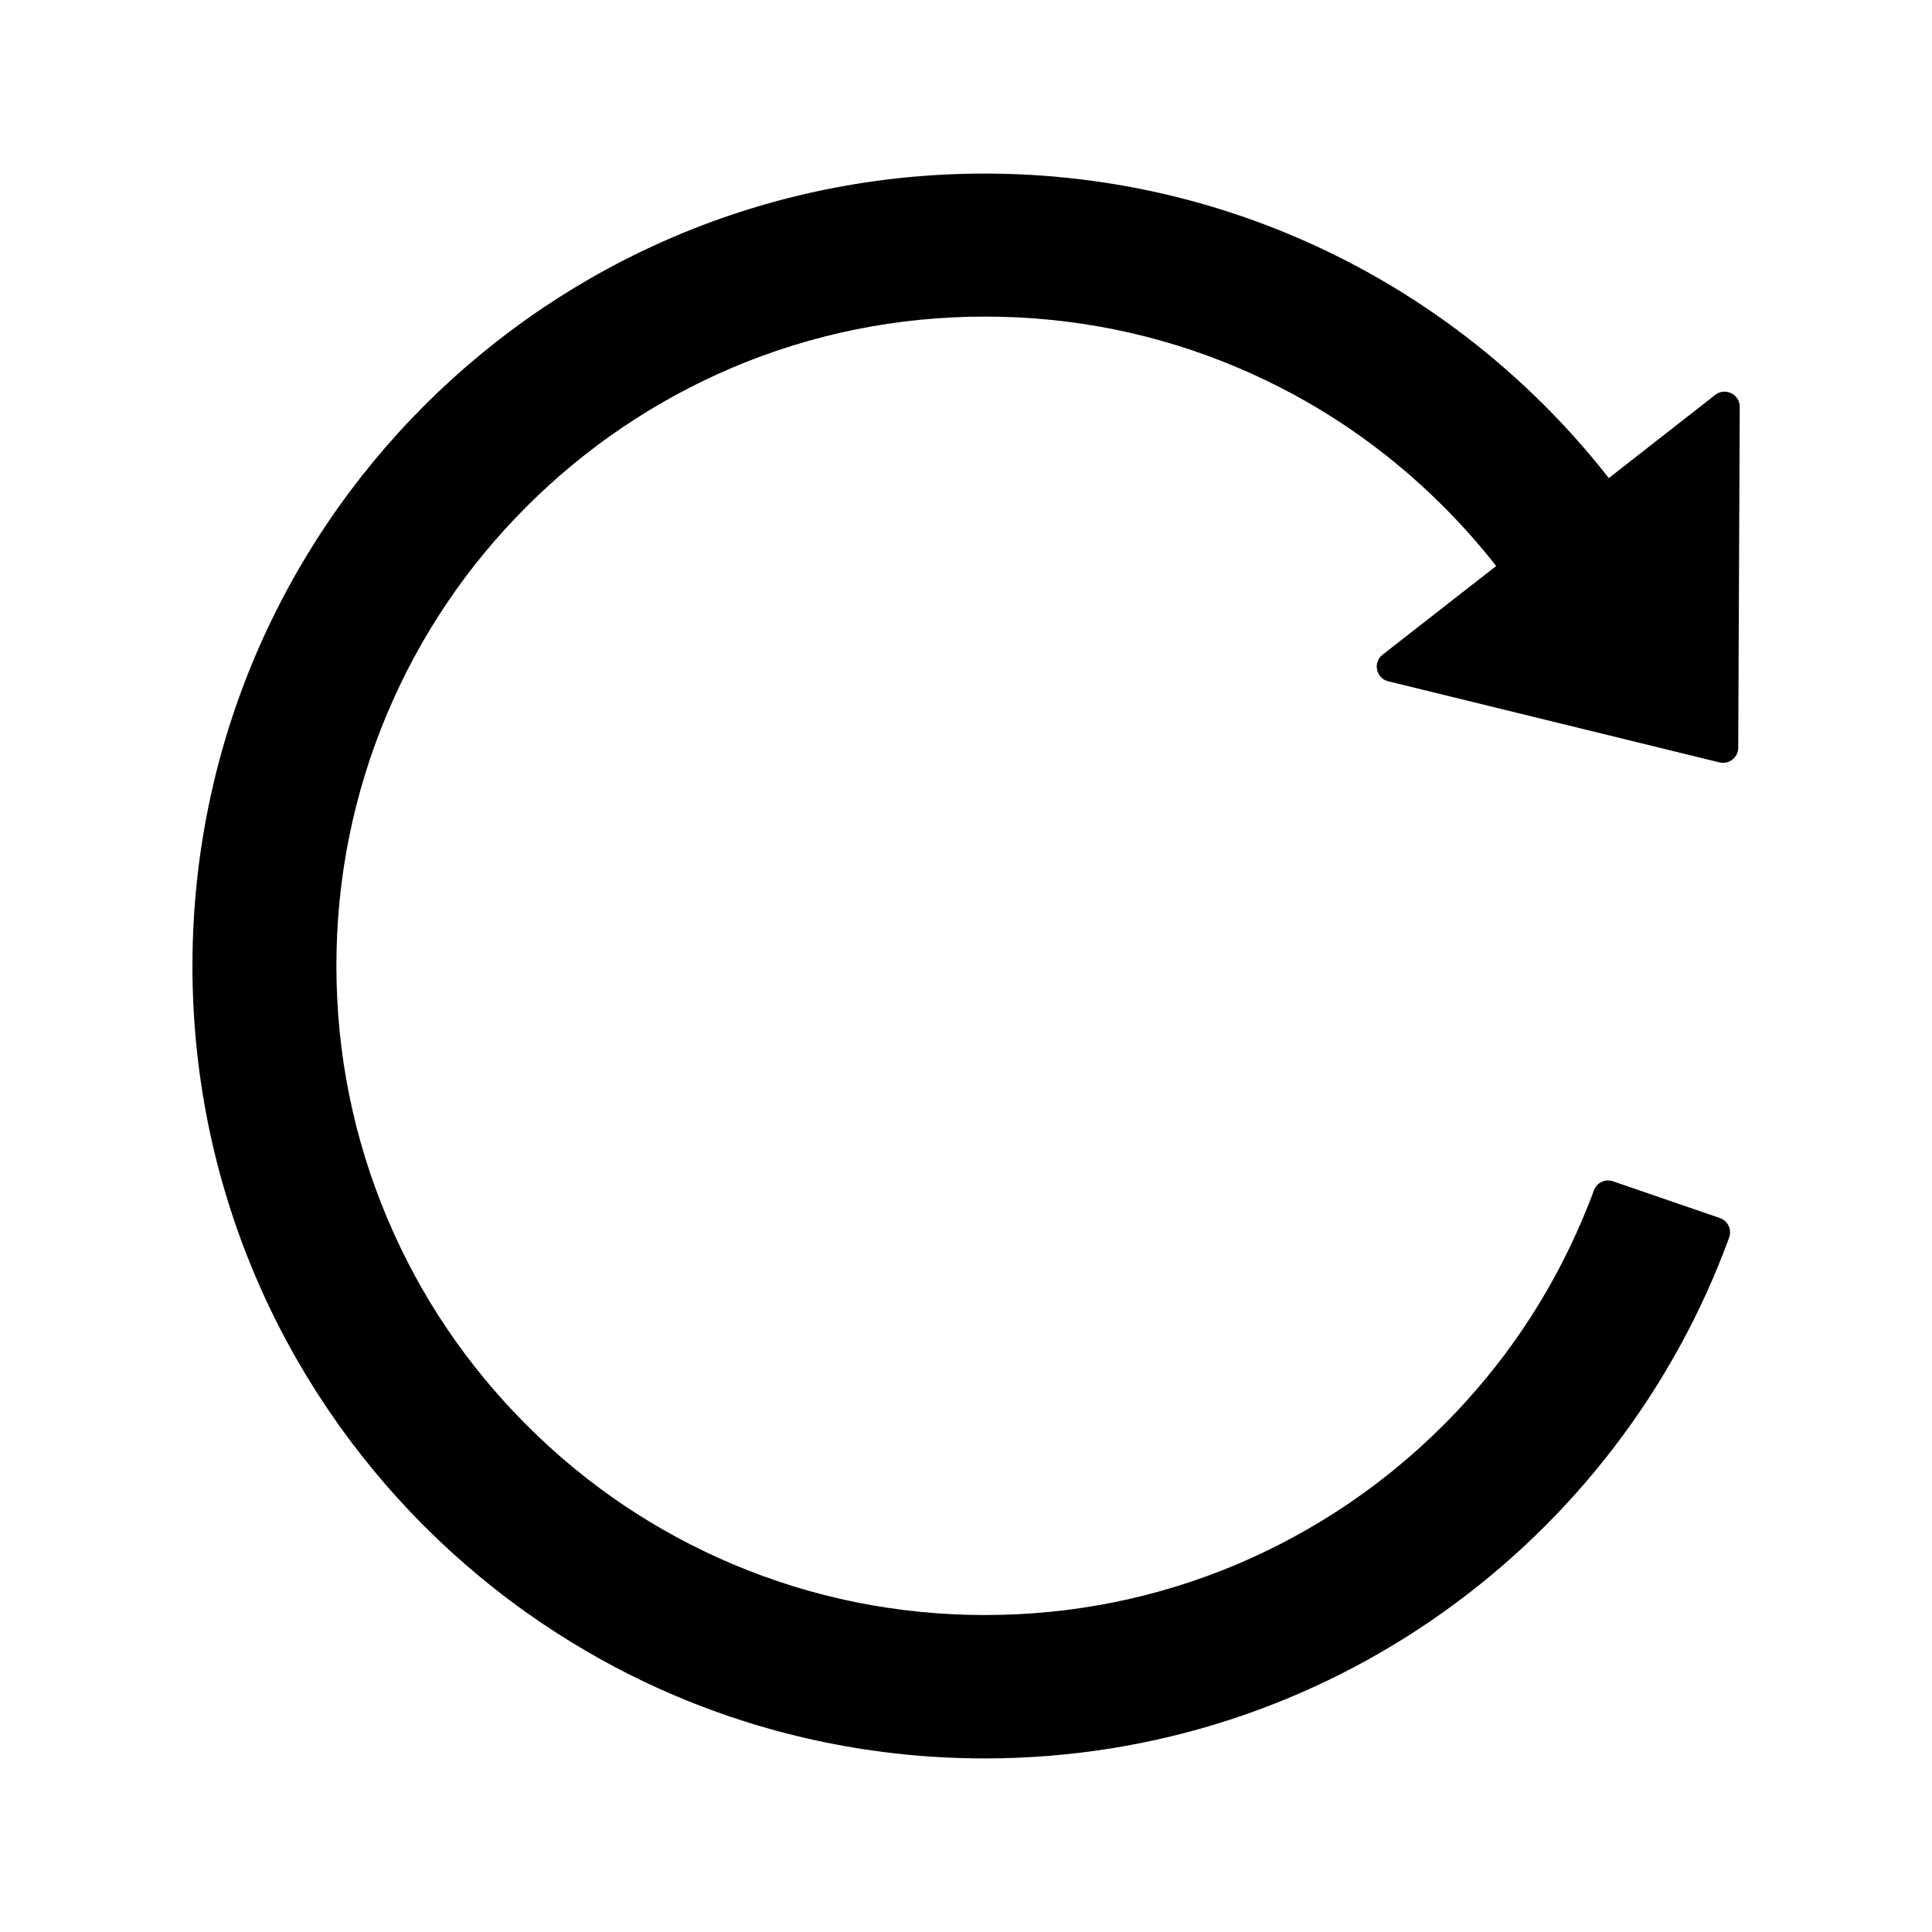
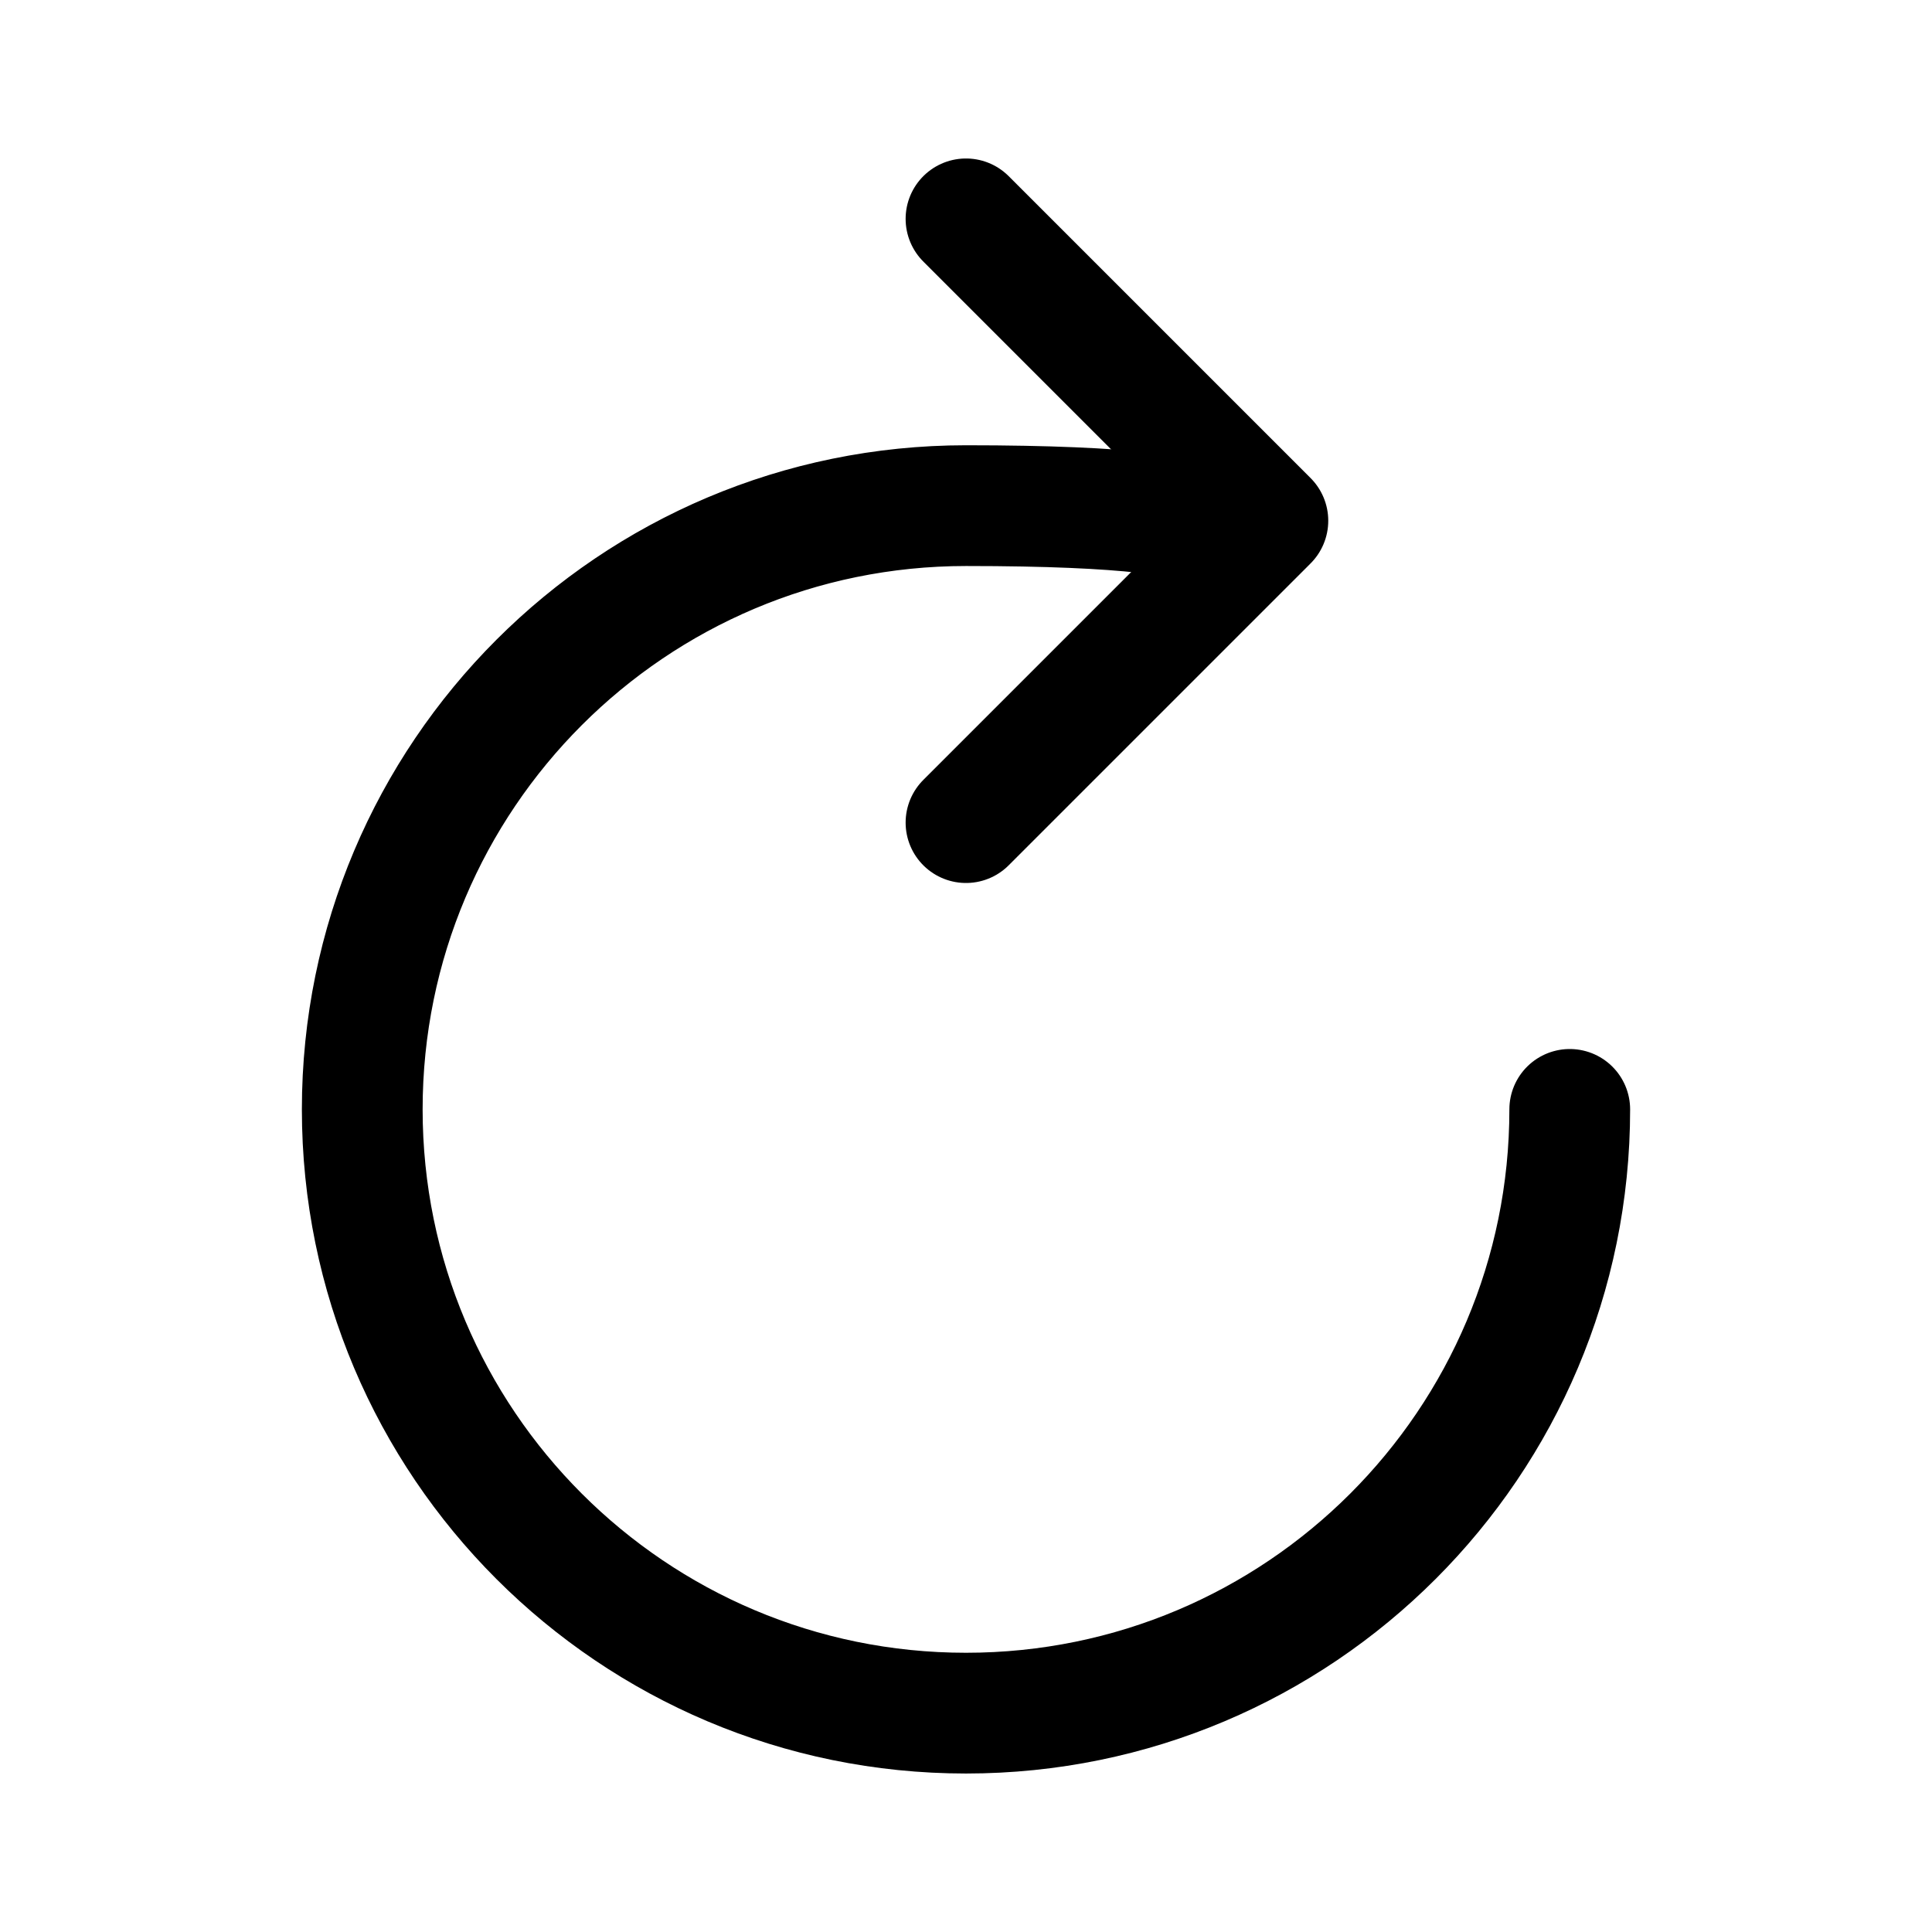
- <svg xmlns="http://www.w3.org/2000/svg" t="1669082370283" class="icon" viewBox="0 0 1024 1024" version="1.1" p-id="3070" width="200" height="200">
-   <path d="M909.1 209.3l-56.4 44.1C775.8 155.1 656.2 92 521.9 92 290 92 102.3 279.5 102 511.5 101.7 743.7 289.8 932 521.9 932c181.3 0 335.8-115 394.6-276.1 1.5-4.2-0.7-8.9-4.9-10.3l-56.7-19.5c-4.1-1.4-8.6 0.7-10.1 4.8-1.8 5-3.8 10-5.9 14.9-17.3 41-42.1 77.8-73.7 109.4-31.6 31.6-68.4 56.4-109.3 73.8-42.3 17.9-87.4 27-133.8 27-46.5 0-91.5-9.1-133.8-27-40.9-17.3-77.7-42.1-109.3-73.8-31.6-31.6-56.4-68.4-73.7-109.4-17.9-42.4-27-87.4-27-133.9s9.1-91.5 27-133.9c17.3-41 42.1-77.8 73.7-109.4 31.6-31.6 68.4-56.4 109.3-73.8 42.3-17.9 87.4-27 133.8-27 46.5 0 91.5 9.1 133.8 27 40.9 17.3 77.7 42.1 109.3 73.8 9.9 9.9 19.2 20.4 27.8 31.4l-60.2 47c-5.3 4.1-3.5 12.5 3 14.1l175.6 43c5 1.2 9.9-2.6 9.9-7.7l0.8-180.9c-0.1-6.6-7.8-10.3-13-6.2z" p-id="3071" fill="currentColor" />
+ <svg xmlns="http://www.w3.org/2000/svg" viewBox="0 0 512 512">
+   <path d="M320 146s24.36-12-64-12a160 160 0 1 0 160 160" fill="none" stroke="currentColor" stroke-linecap="round" stroke-miterlimit="10" stroke-width="32" />
+   <path fill="none" stroke="currentColor" stroke-linecap="round" stroke-linejoin="round" stroke-width="32" d="M256 58l80 80l-80 80" />
</svg>
